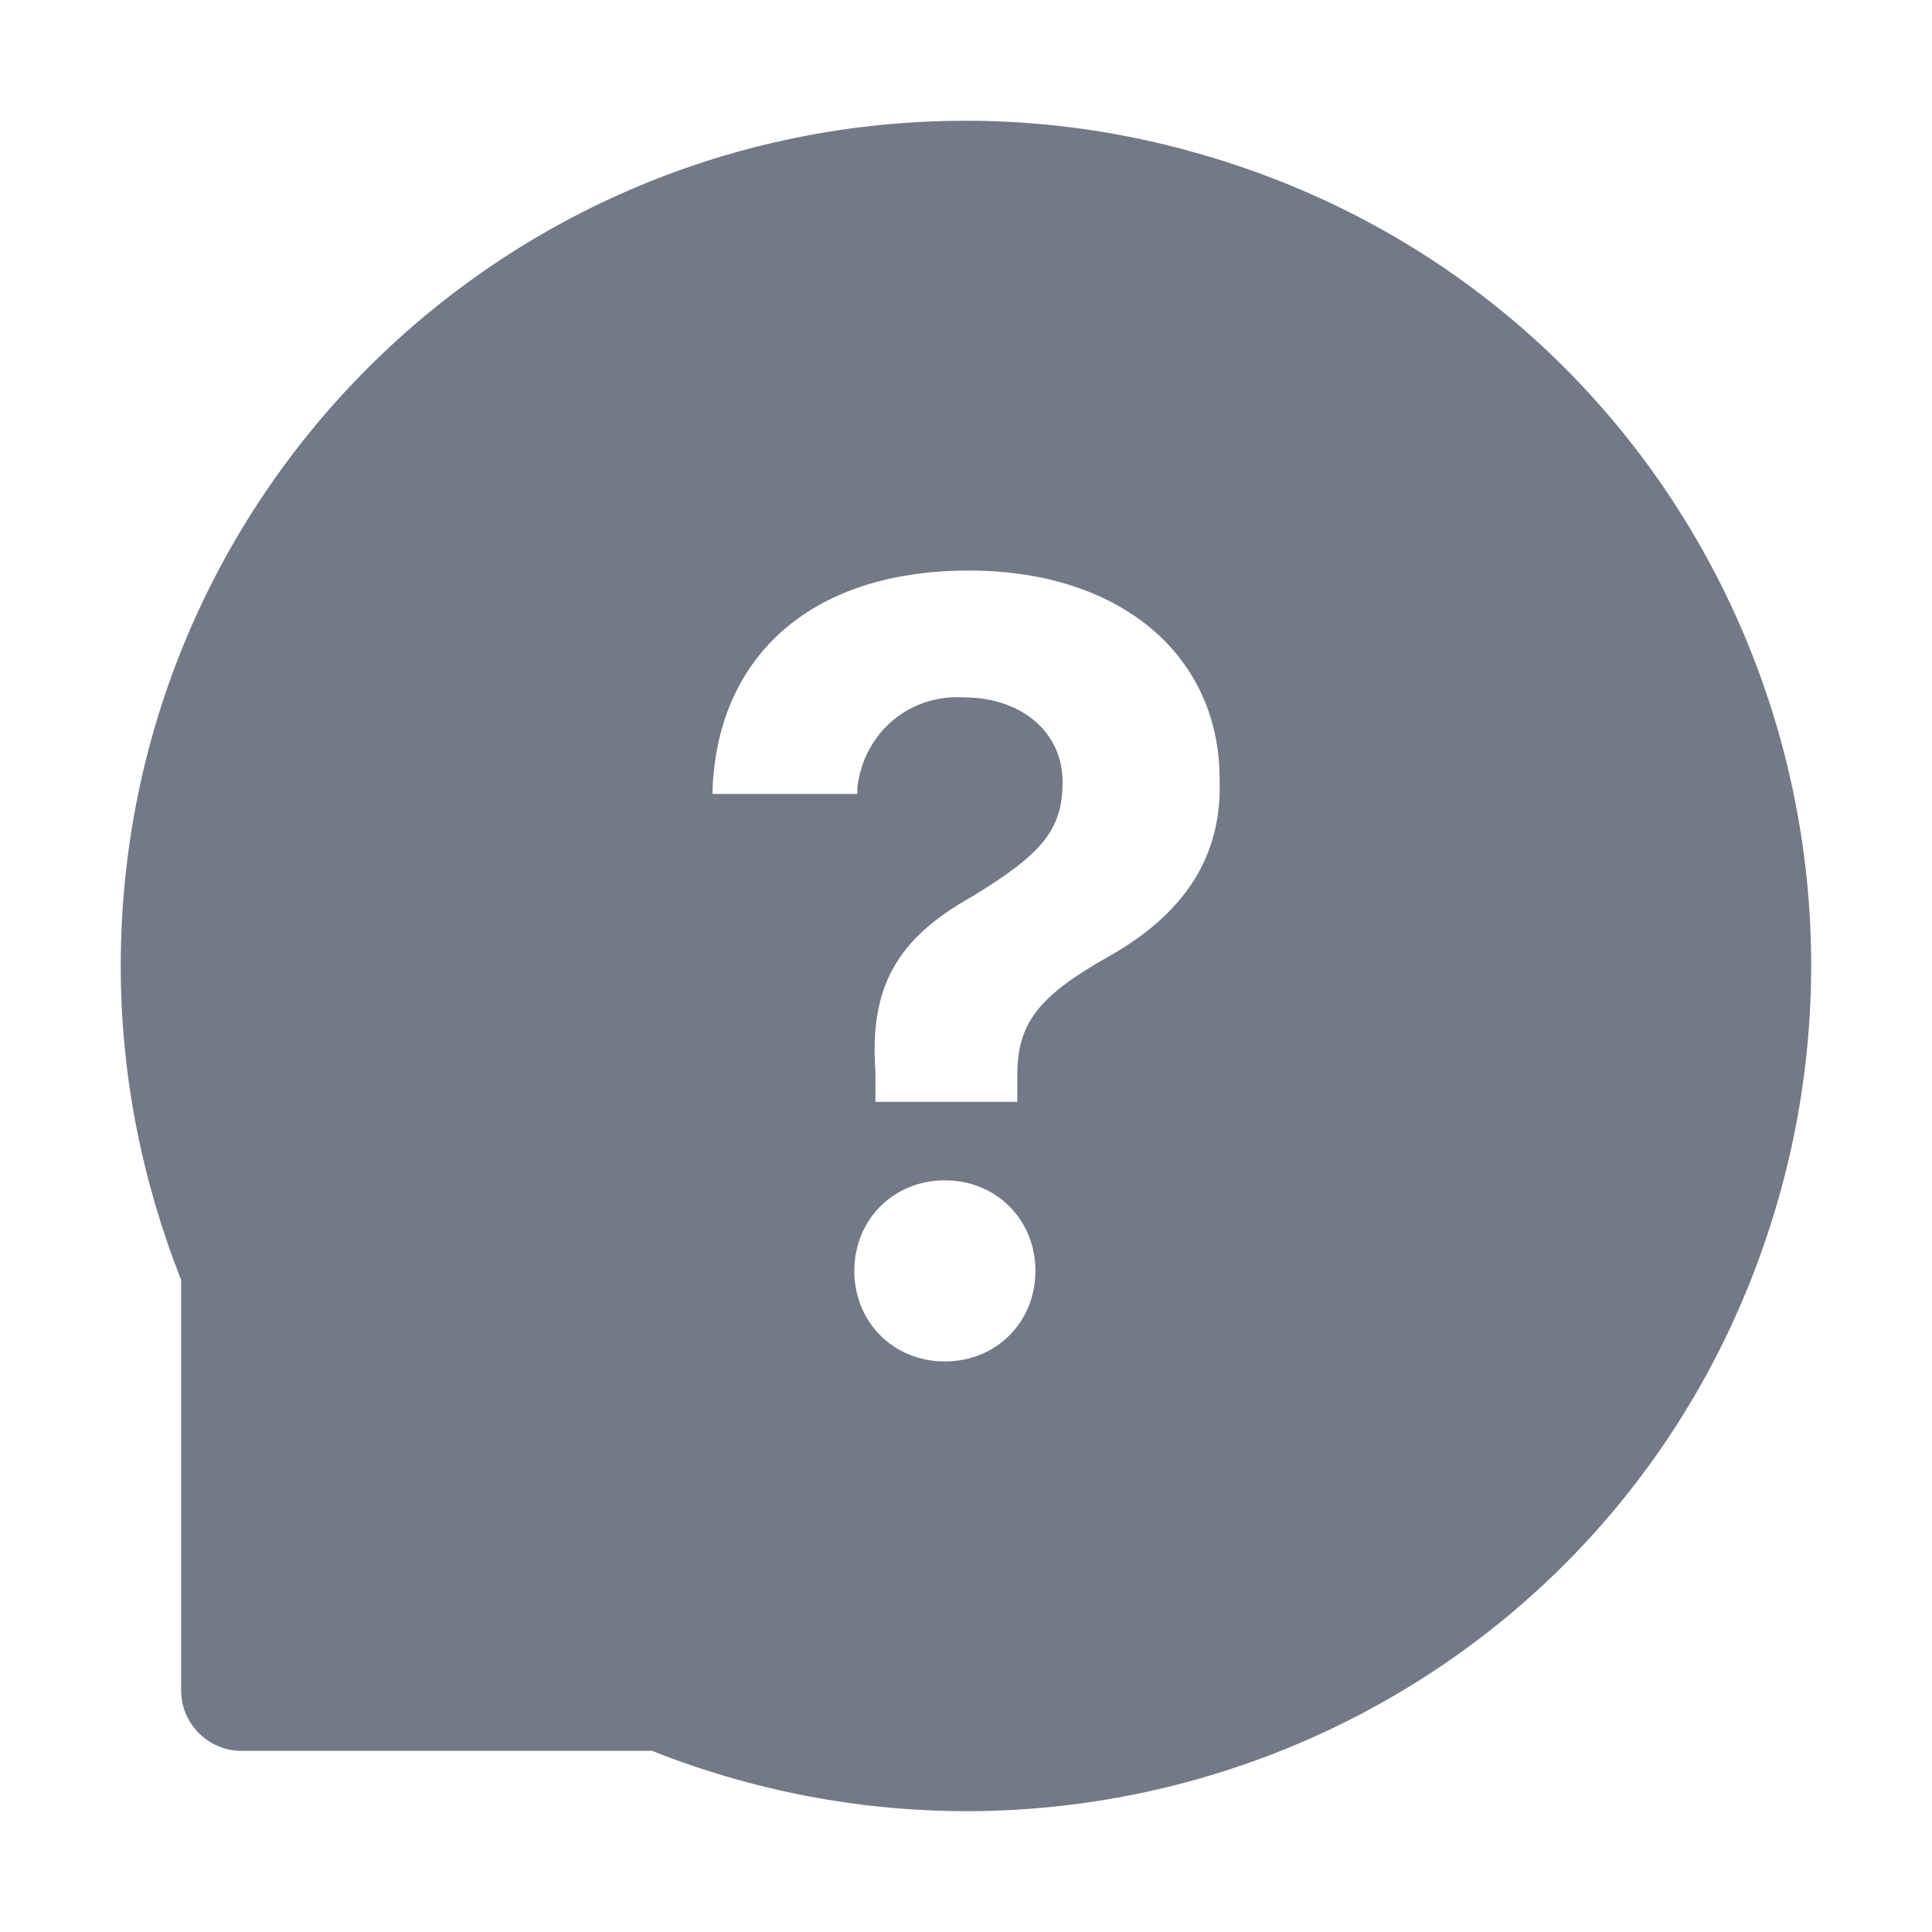
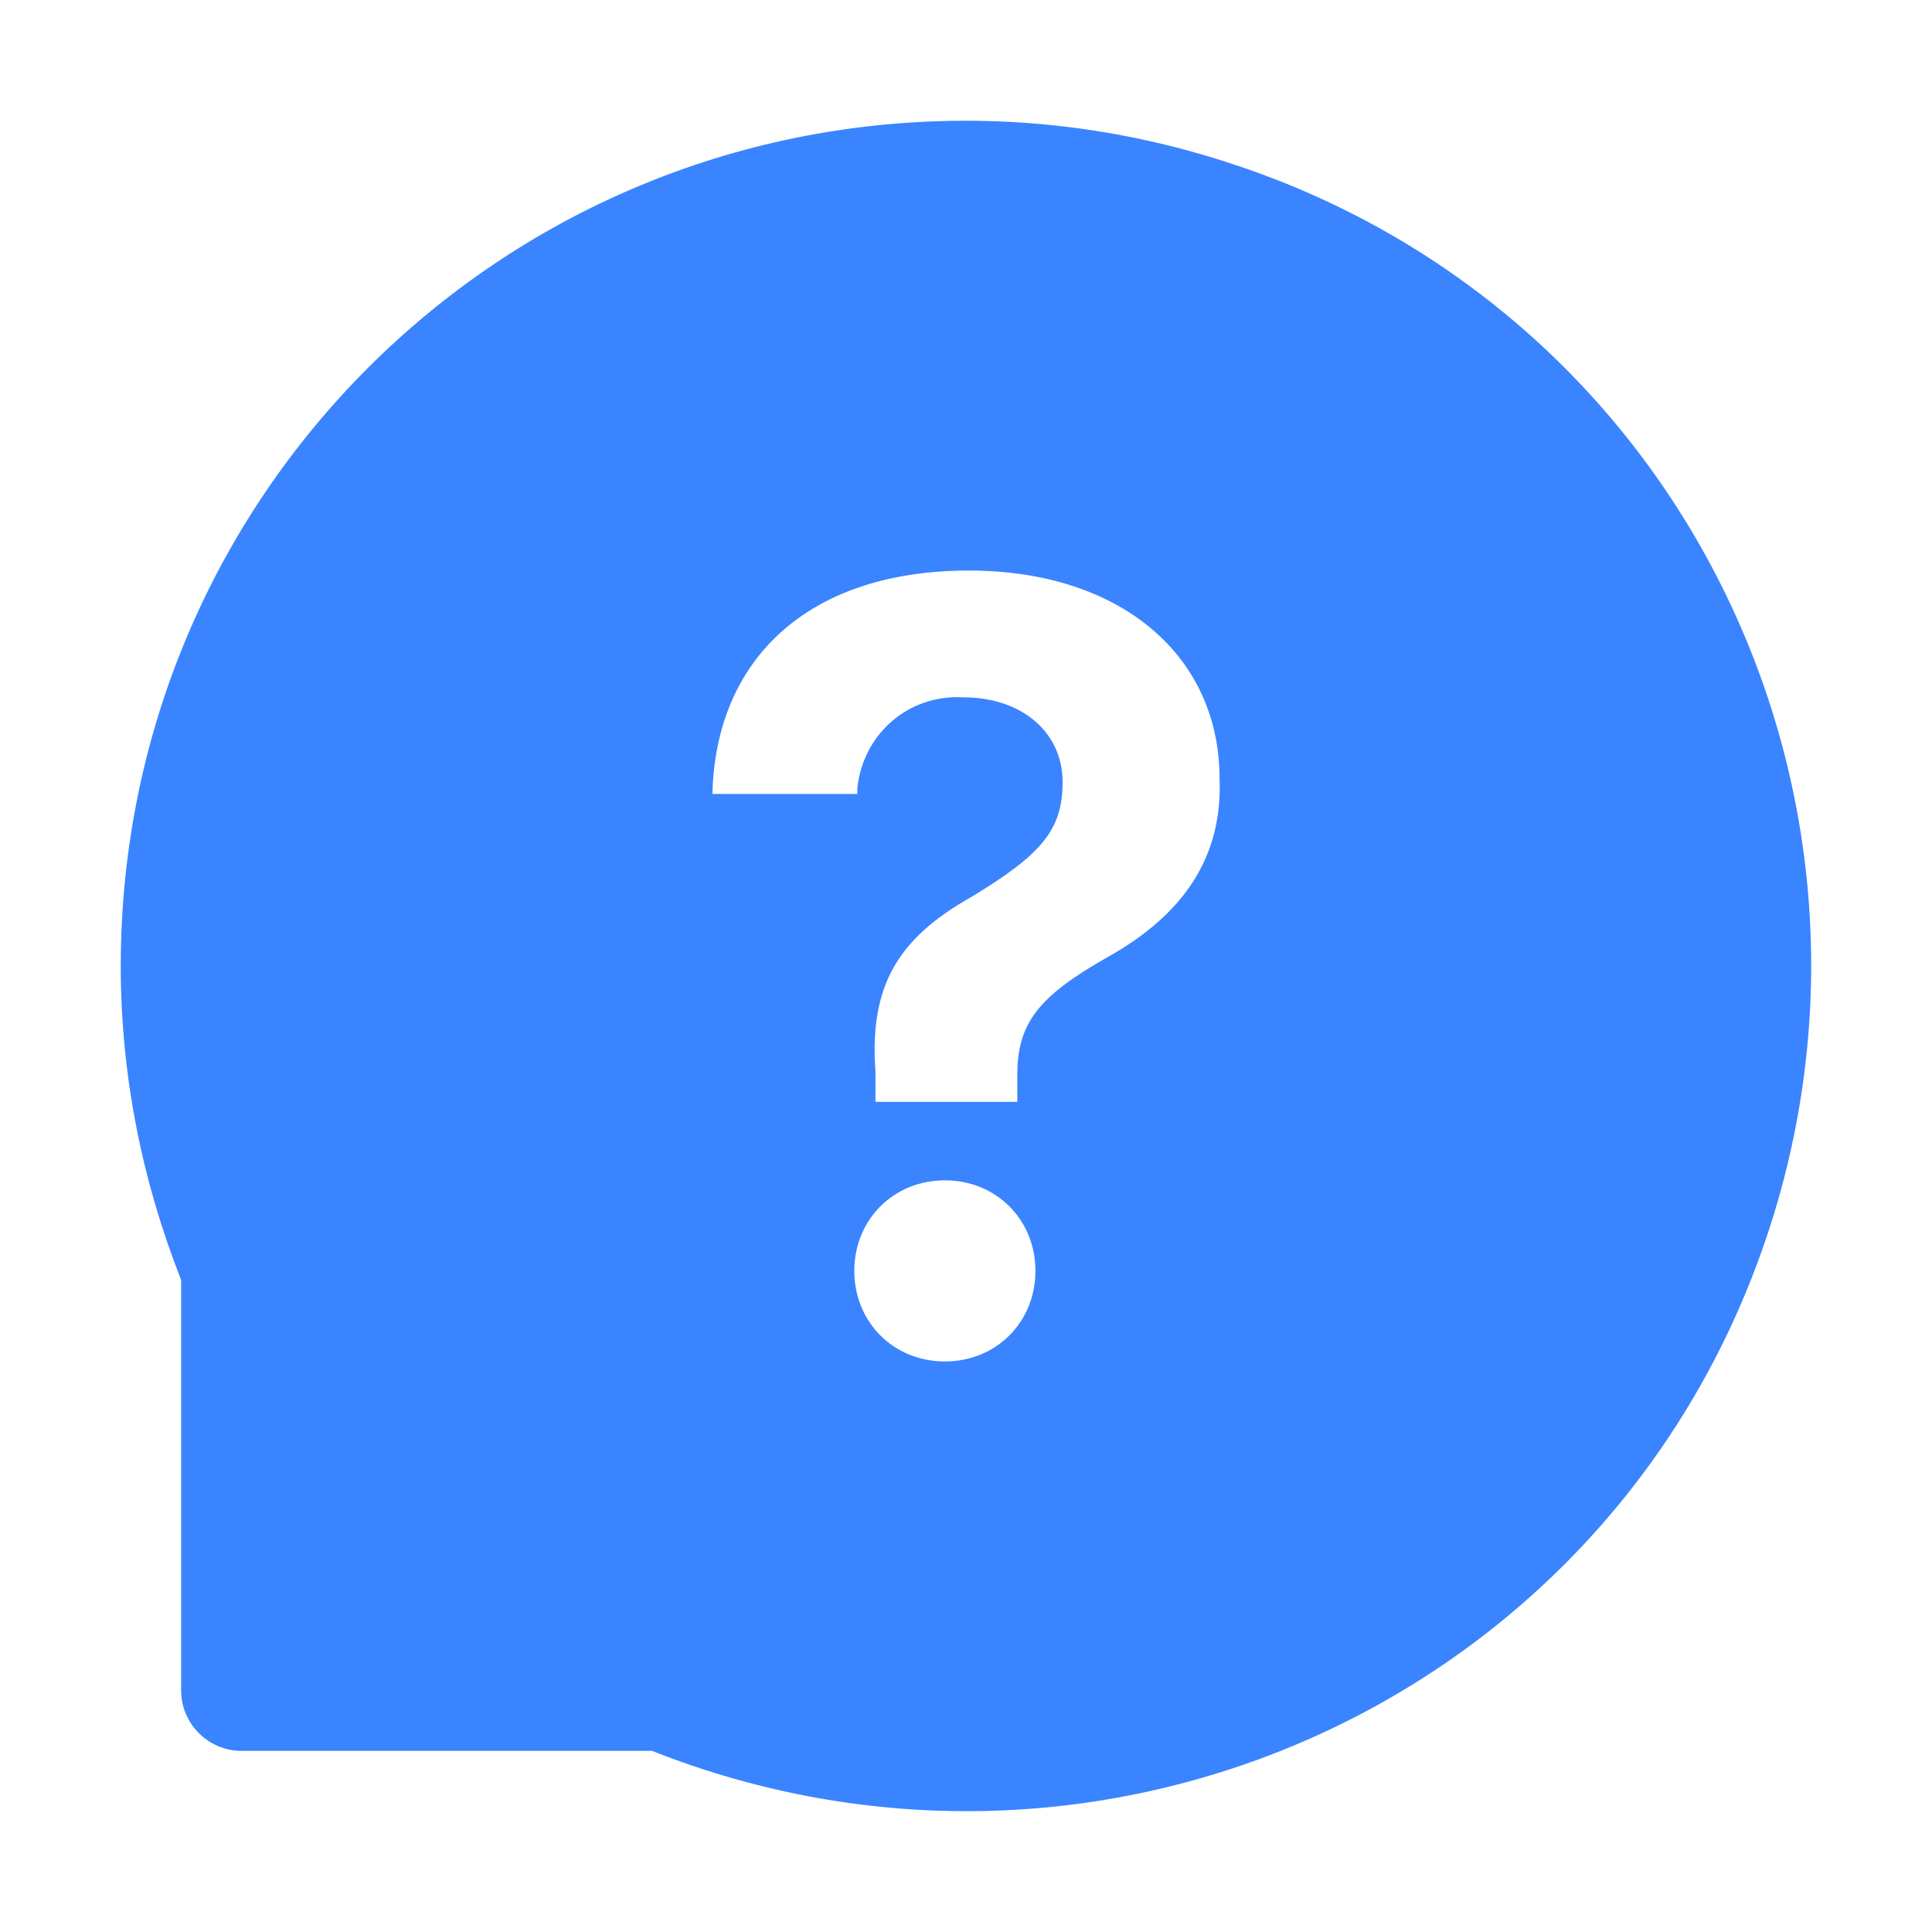
- <svg xmlns="http://www.w3.org/2000/svg" class="bk-icon" style="width: 1em; height: 1em;vertical-align: middle;fill: currentColor;overflow: hidden;" viewBox="0 0 64 64" version="1.1">
-   <path fill="#737987" d="M32,4C16.5,4,4,16.5,4,32c0,3.6,0.7,7.1,2,10.4V56c0,1.1,0.9,2,2,2h13.6C36,63.7,52.3,56.8,58,42.4  S56.8,11.7,42.4,6C39.1,4.7,35.6,4,32,4z M31.3,45.1c-1.7,0-3-1.3-3-3s1.3-3,3-3c1.7,0,3,1.3,3,3S33,45.1,31.3,45.1z M36.7,31.7  c-2.3,1.3-3,2.2-3,3.9v0.9H29v-1c-0.2-2.8,0.7-4.4,3.2-5.8c2.3-1.4,3-2.2,3-3.8s-1.3-2.8-3.3-2.8c-1.8-0.1-3.3,1.2-3.5,3  c0,0.1,0,0.1,0,0.2h-4.8c0.1-4.4,3.1-7.4,8.5-7.4c5,0,8.3,2.8,8.3,6.9C40.5,28.4,39.2,30.3,36.7,31.7z" />
+ <svg xmlns="http://www.w3.org/2000/svg" class="bk-icon" style="fill: #3a84ff;" viewBox="0 0 64 64" version="1.1">
+   <path fill="#3a84ff" d="M32,4C16.5,4,4,16.5,4,32c0,3.6,0.7,7.1,2,10.4V56c0,1.1,0.9,2,2,2h13.6C36,63.7,52.3,56.8,58,42.4  S56.8,11.7,42.4,6C39.1,4.7,35.6,4,32,4z M31.3,45.1c-1.7,0-3-1.3-3-3s1.3-3,3-3c1.7,0,3,1.3,3,3S33,45.1,31.3,45.1z M36.7,31.7  c-2.3,1.3-3,2.2-3,3.9v0.9H29v-1c-0.2-2.8,0.7-4.4,3.2-5.8c2.3-1.4,3-2.2,3-3.8s-1.3-2.8-3.3-2.8c-1.8-0.1-3.3,1.2-3.5,3  c0,0.1,0,0.1,0,0.2h-4.8c0.1-4.4,3.1-7.4,8.5-7.4c5,0,8.3,2.8,8.3,6.9C40.5,28.4,39.2,30.3,36.7,31.7z" />
</svg>
